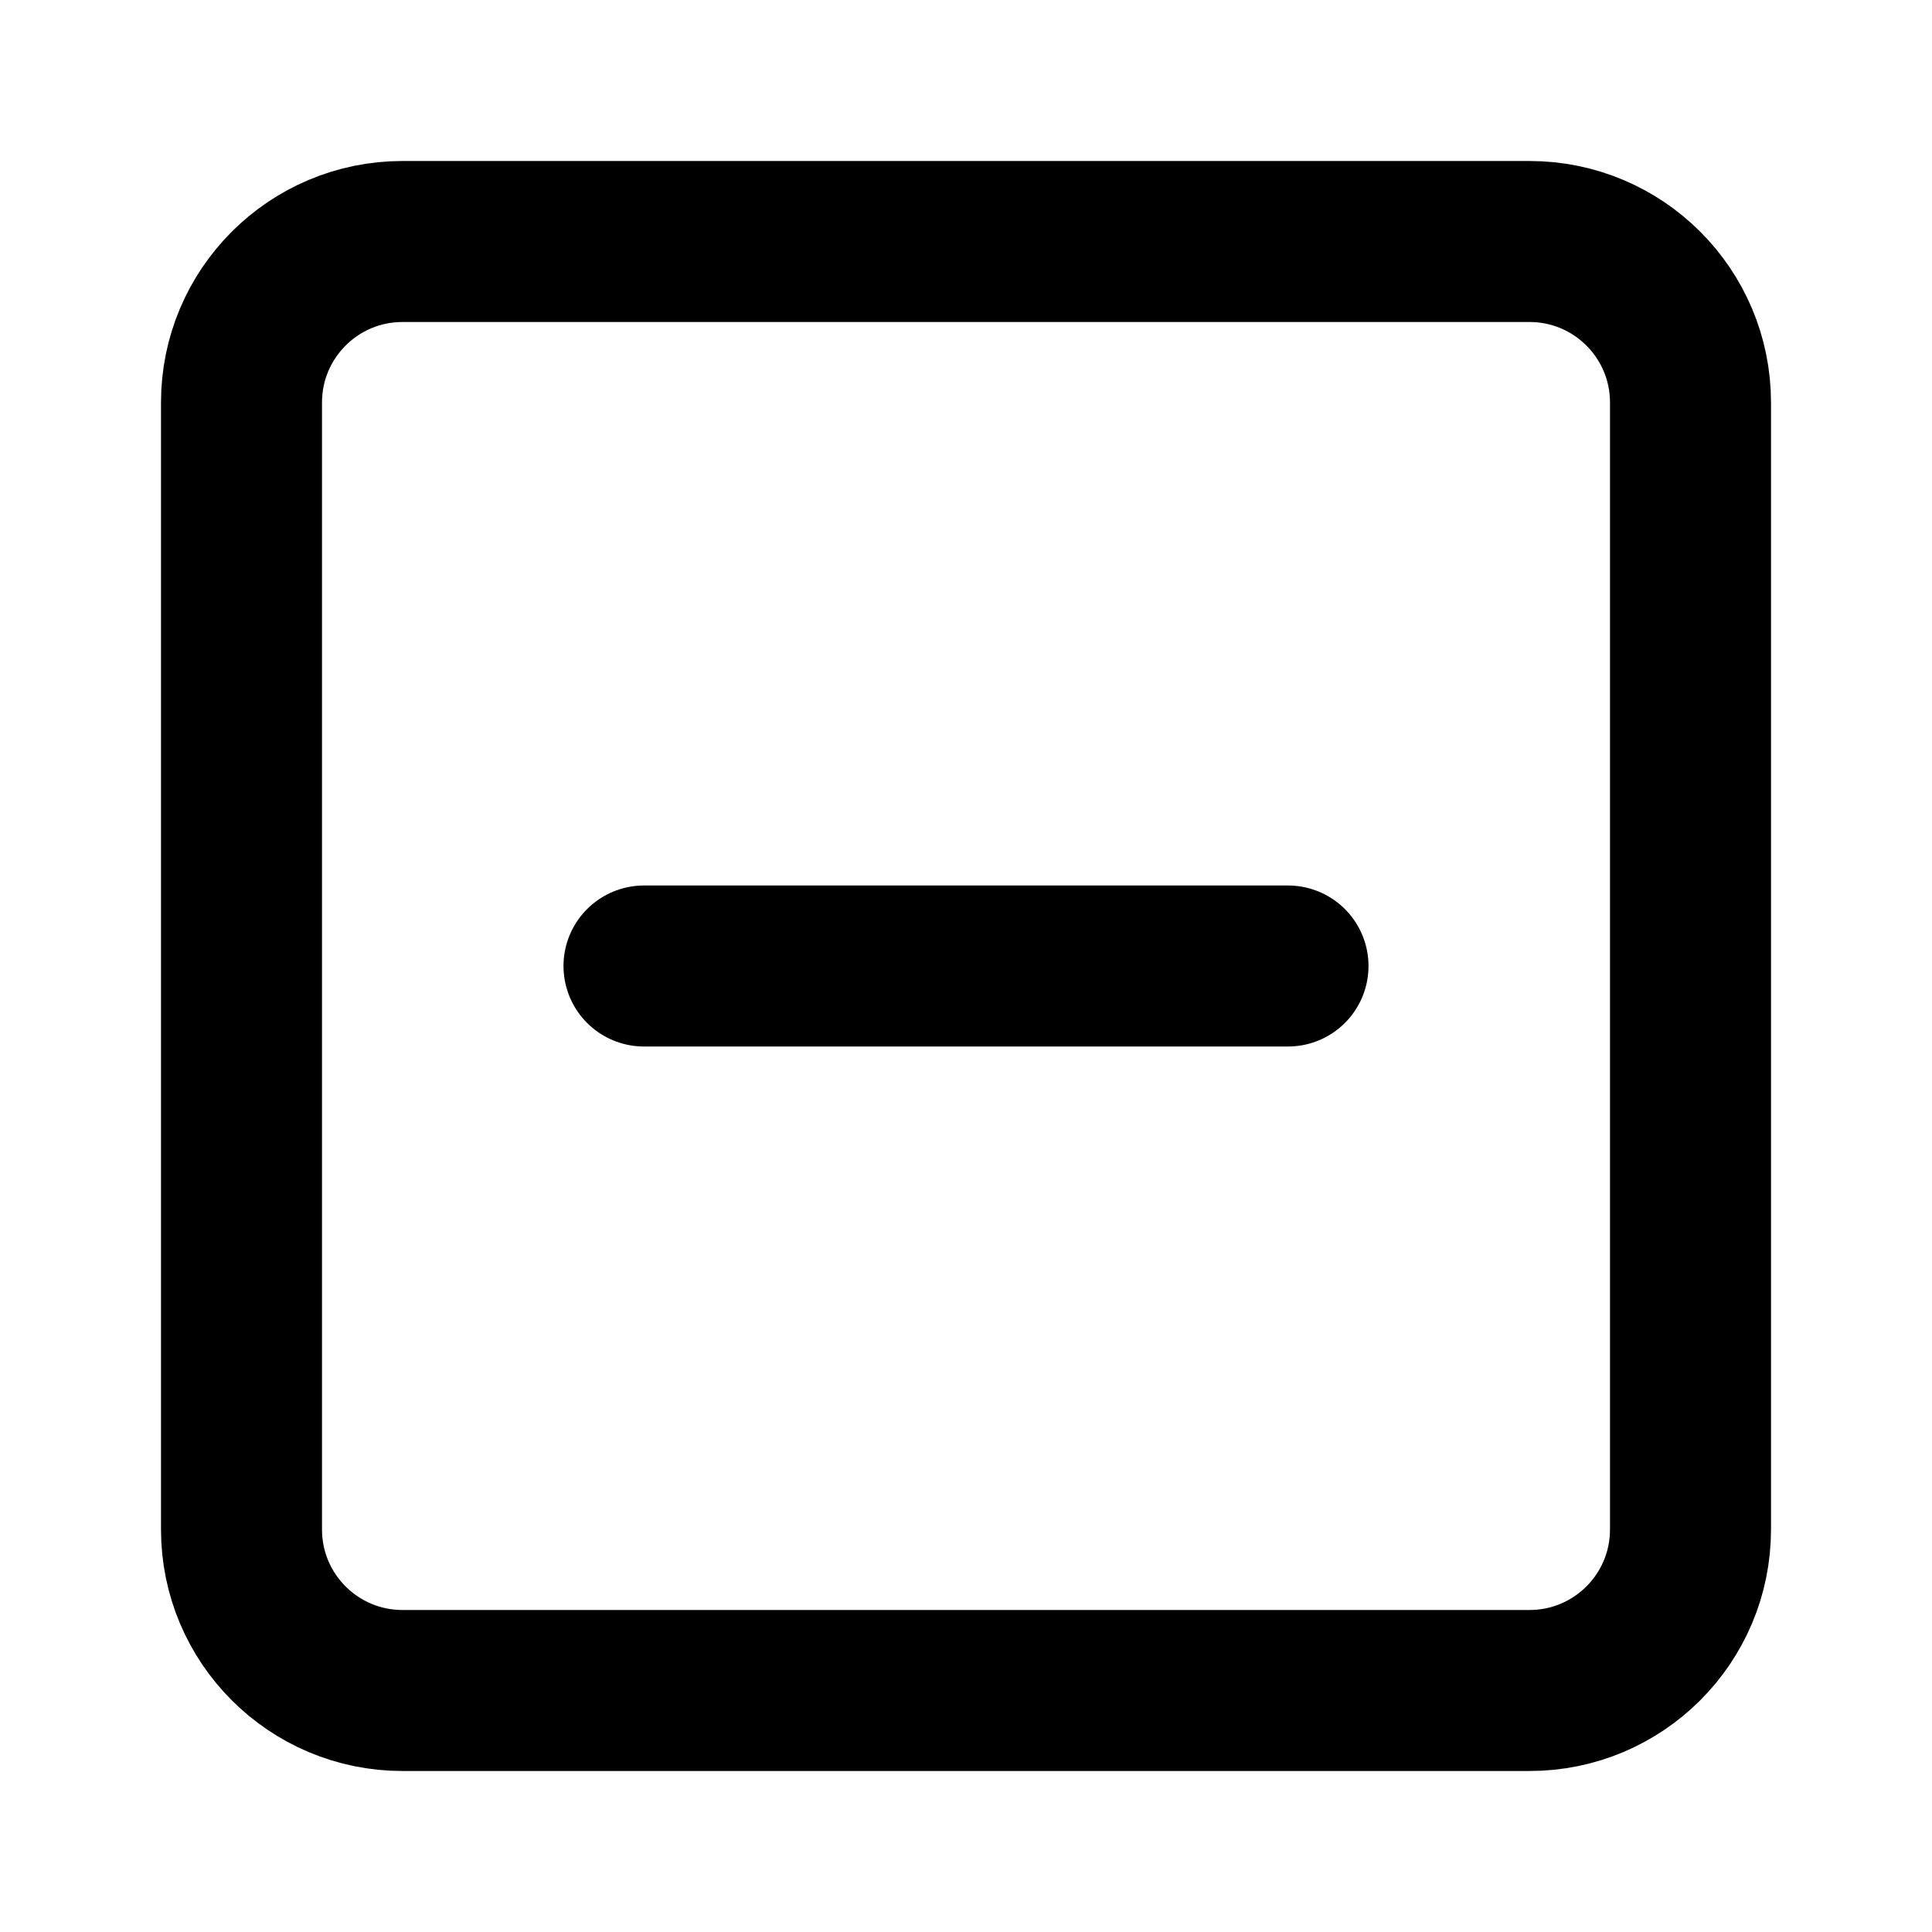
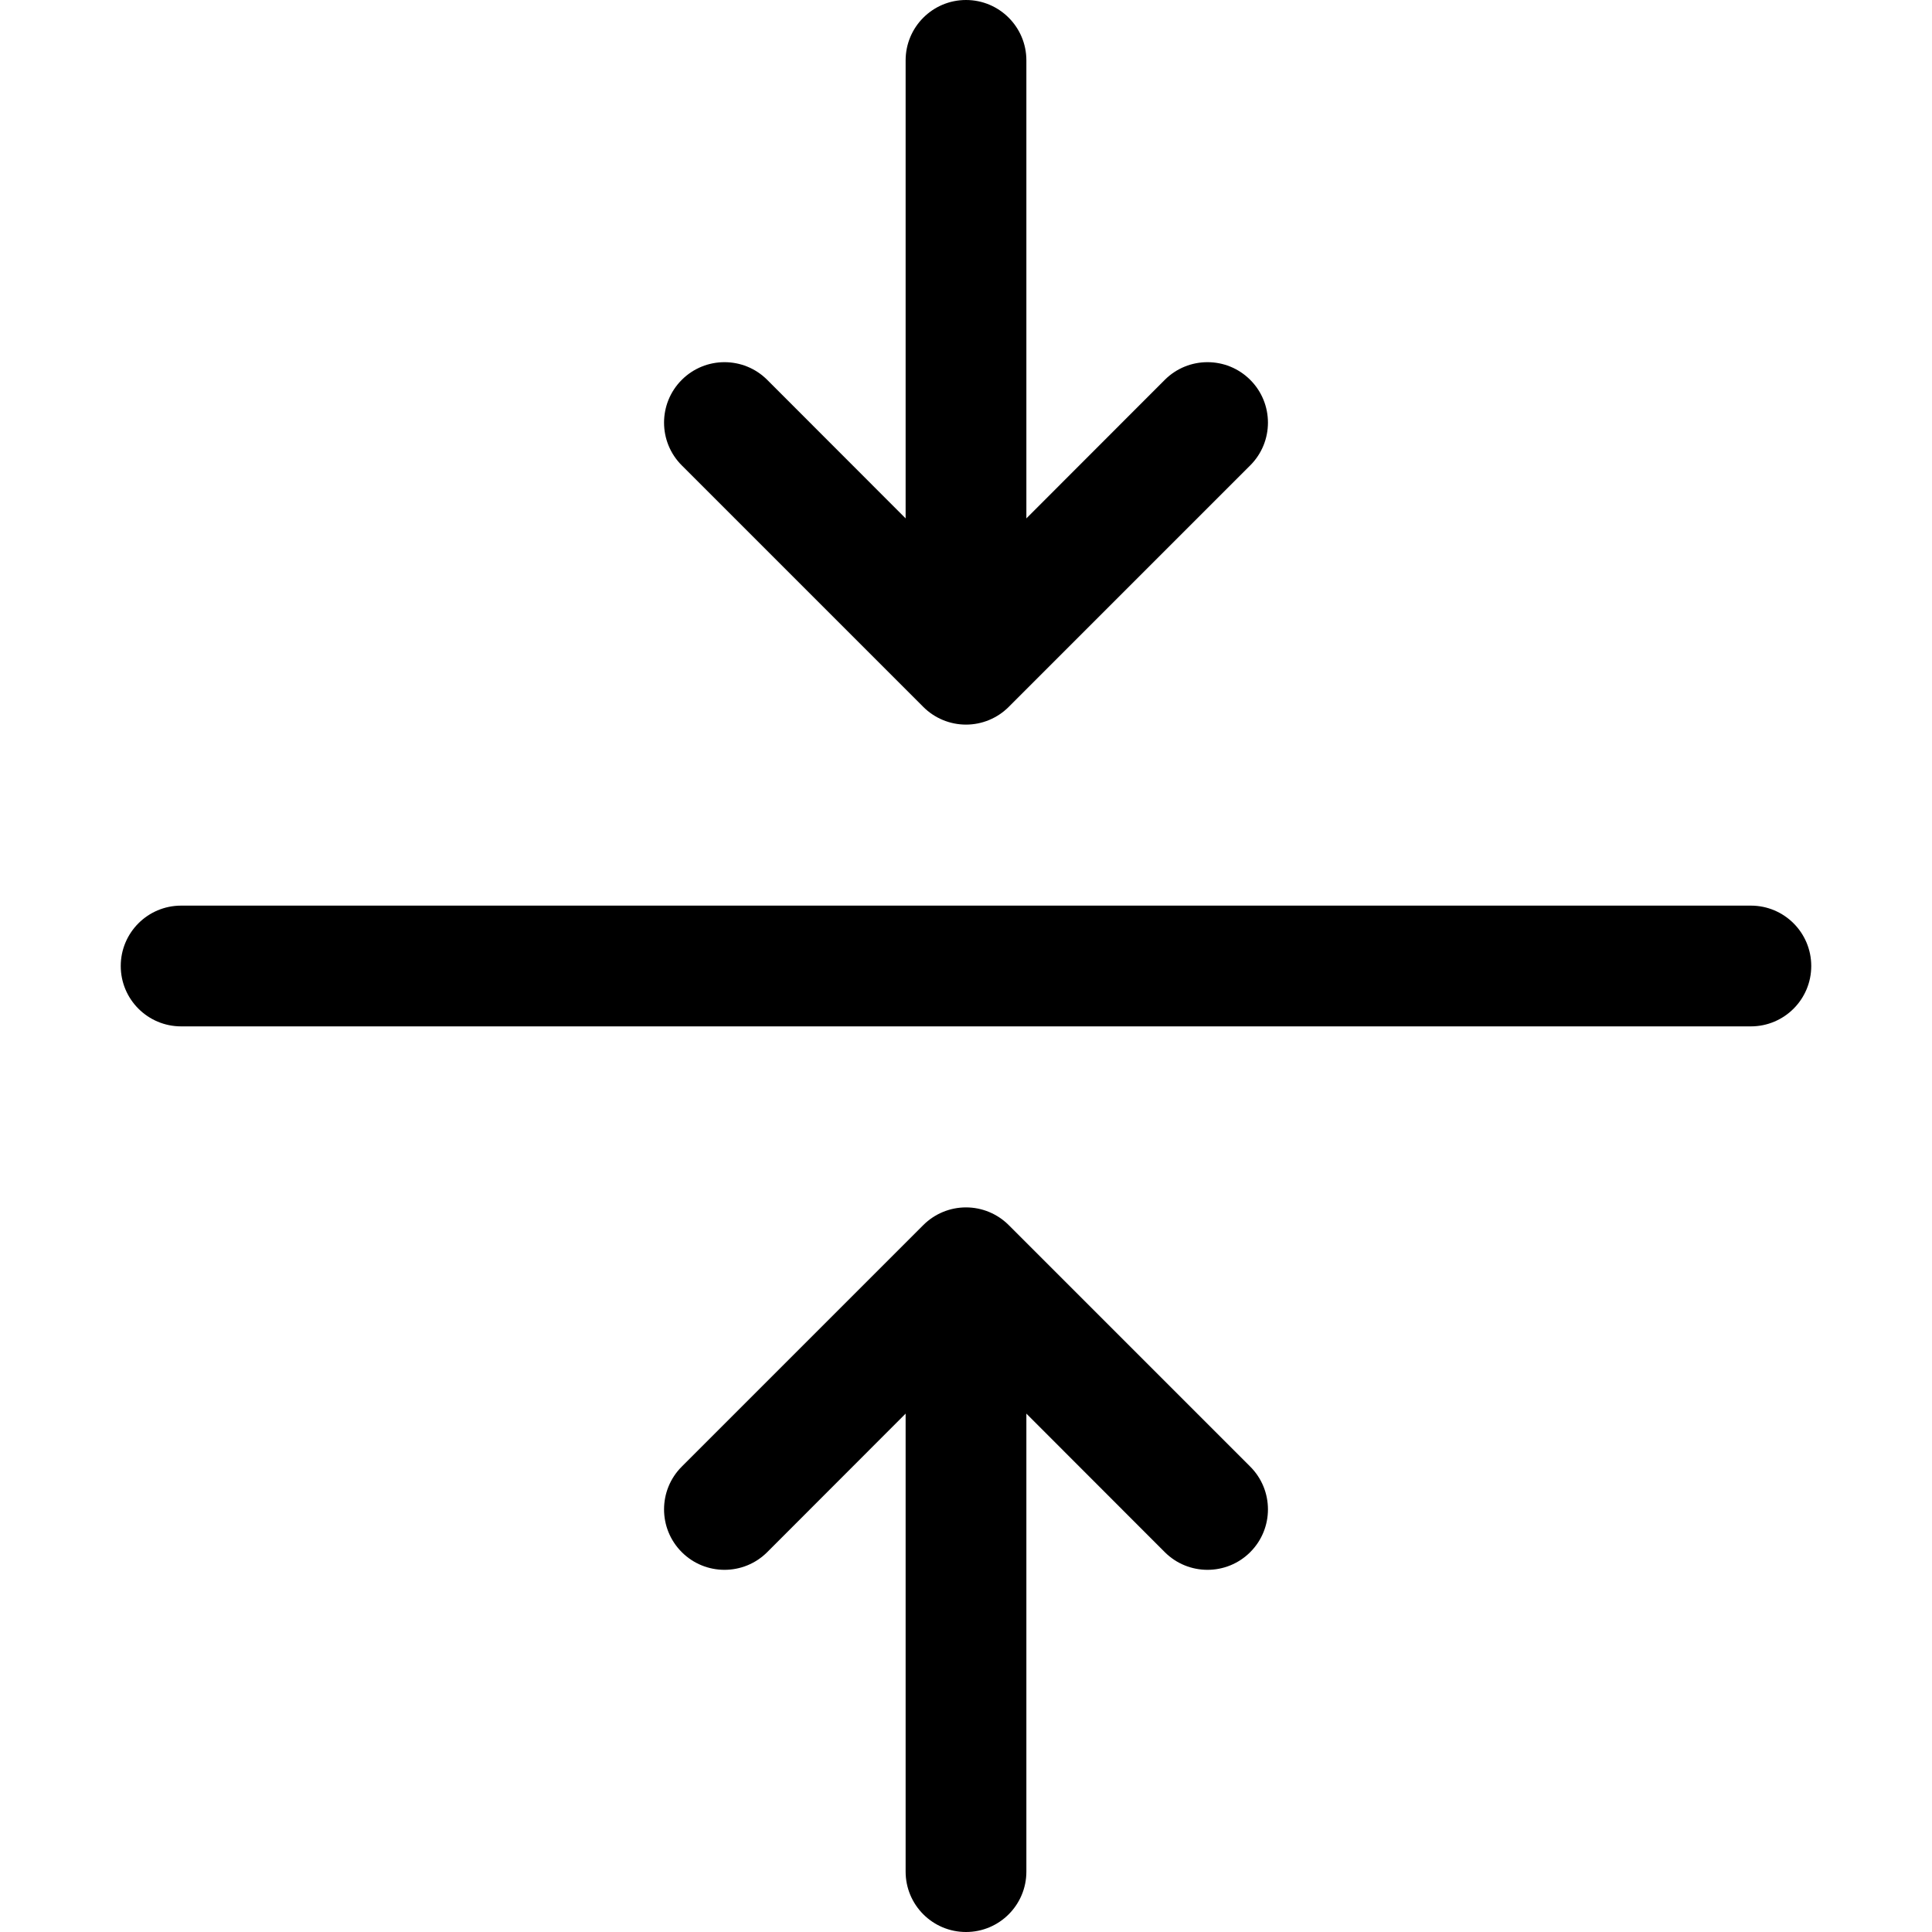
- <svg xmlns="http://www.w3.org/2000/svg" width="24" height="24" viewBox="0 0 24 24" fill="none" stroke="currentColor" stroke-width="2" stroke-linecap="round" stroke-linejoin="round" class="lucide lucide-square-minus">
-   <rect width="18" height="18" x="3" y="3" rx="2" />
-   <path d="M8 12h8" />
+ <svg xmlns="http://www.w3.org/2000/svg" width="32" height="32" viewBox="0 0 16 16">
+   <path fill="currentColor" fill-rule="evenodd" d="M1 8a.5.5 0 0 1 .5-.5h13a.5.5 0 0 1 0 1h-13A.5.5 0 0 1 1 8m7-8a.5.5 0 0 1 .5.5v3.793l1.146-1.147a.5.5 0 0 1 .708.708l-2 2a.5.5 0 0 1-.708 0l-2-2a.5.5 0 1 1 .708-.708L7.5 4.293V.5A.5.5 0 0 1 8 0m-.5 11.707l-1.146 1.147a.5.5 0 0 1-.708-.708l2-2a.5.5 0 0 1 .708 0l2 2a.5.5 0 0 1-.708.708L8.5 11.707V15.5a.5.5 0 0 1-1 0z" />
</svg>
